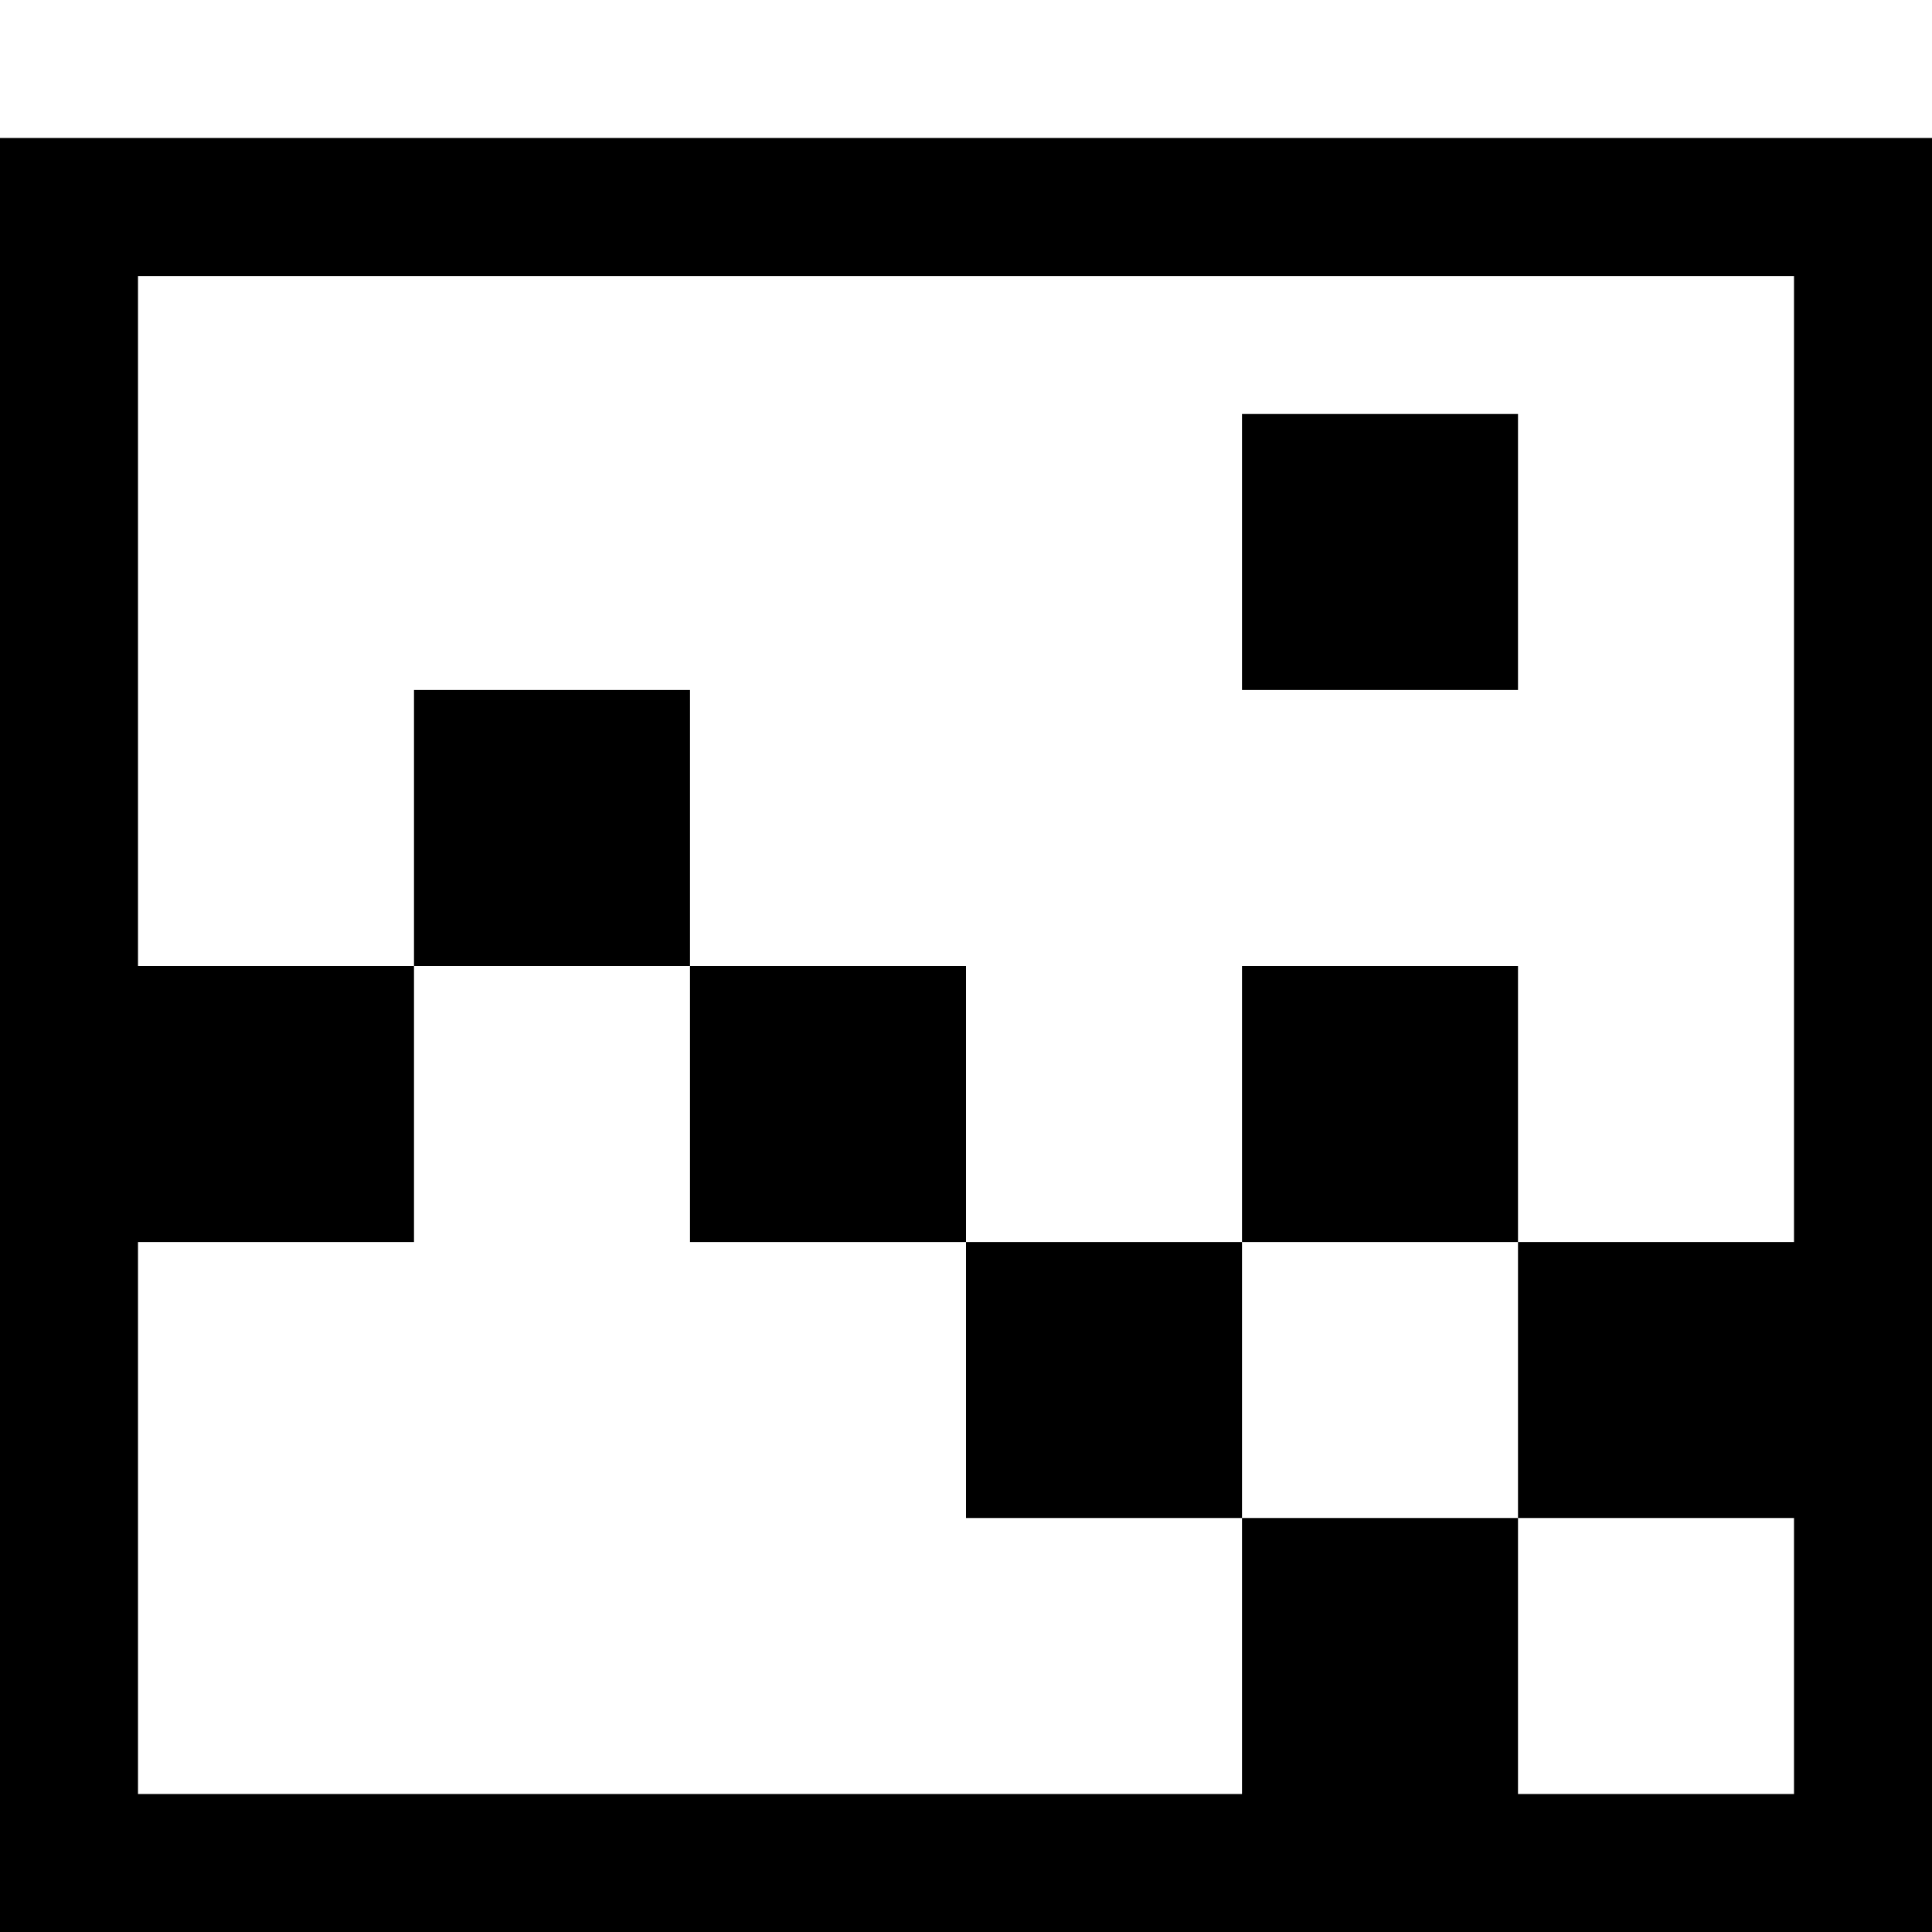
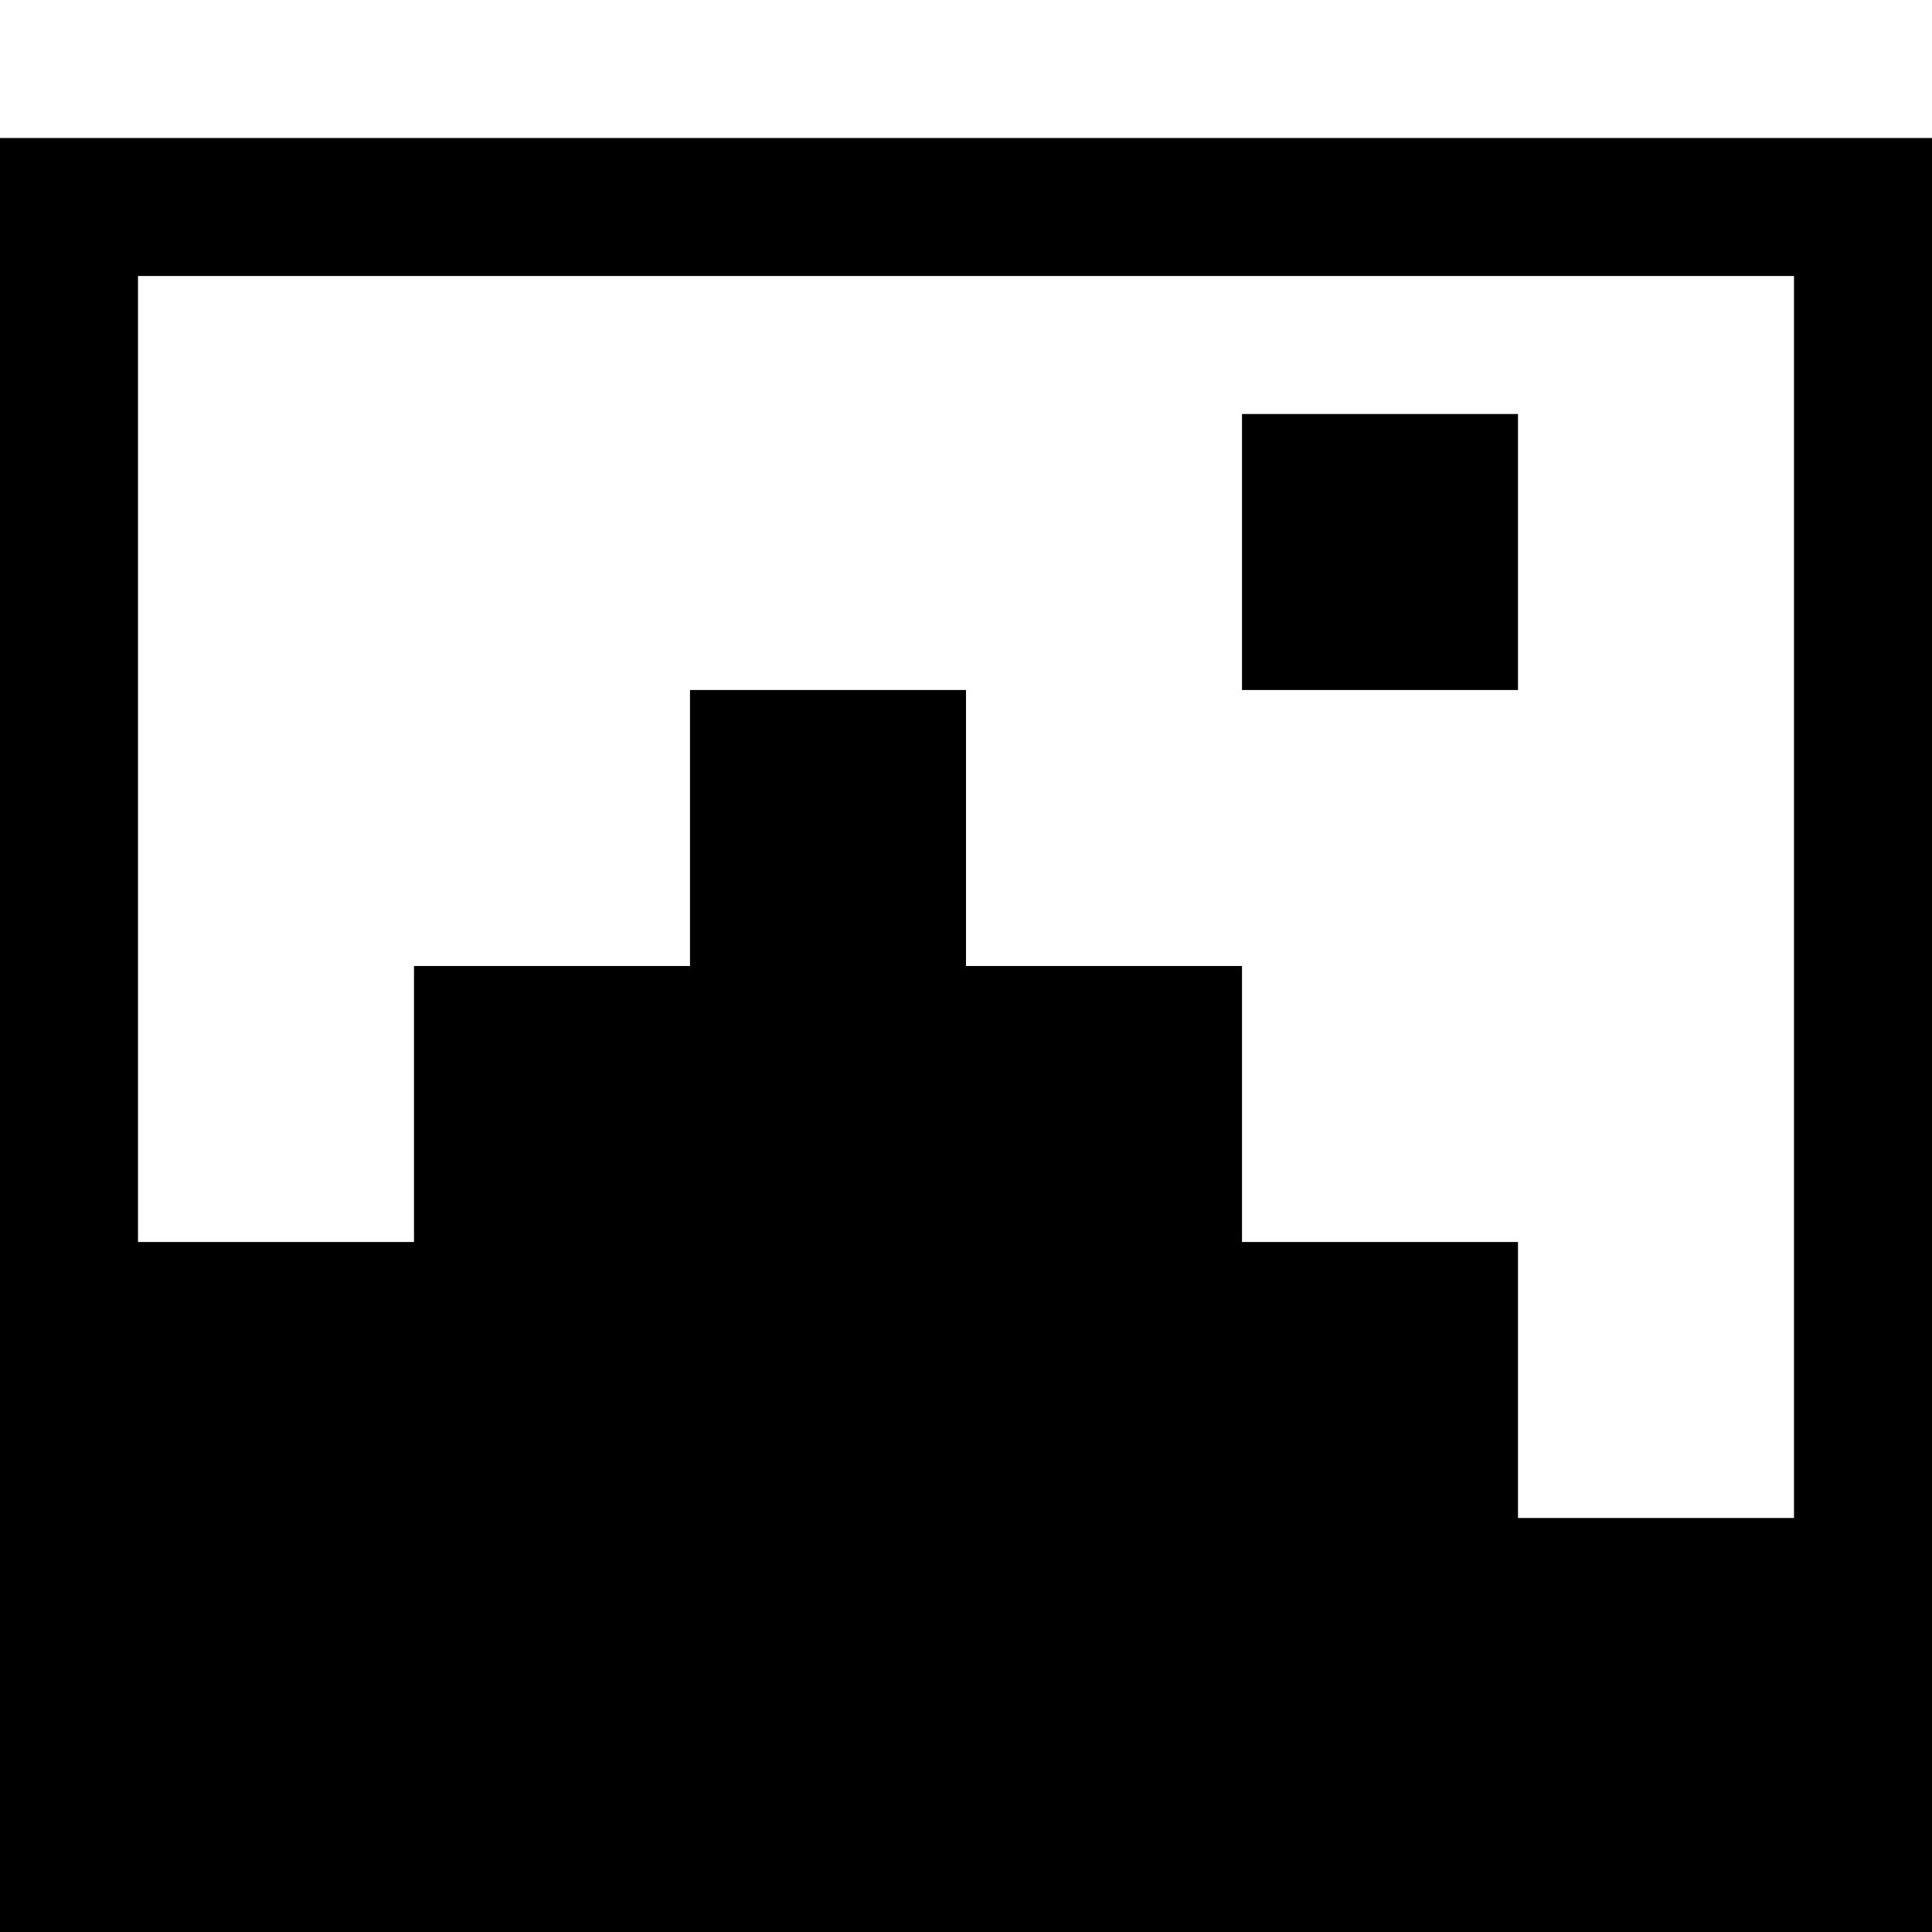
<svg xmlns="http://www.w3.org/2000/svg" viewBox="0 0 448 448" enable-background="new 0 0 448 448">
-   <path d="M352 160h-64v-64h64v64zm-192 0h-64v64h64v-64zm64 64h-64v64h64v-64zm64 64h-64v64h64v-64zm64-64h-64v64h64v-64zm96-192v416h-448v-416h448zm-32 32h-384v160h64v64h-64v128h256v-64h64v64h64v-64h-64v-64h64v-224z" />
+   <path d="M352 160h-64v-64h64v64zm96-128v416h-448v-416h448zm-32 32h-384v224h64v-64h64v-64h64v64h64v64h64v64h64v-288z" />
</svg>
